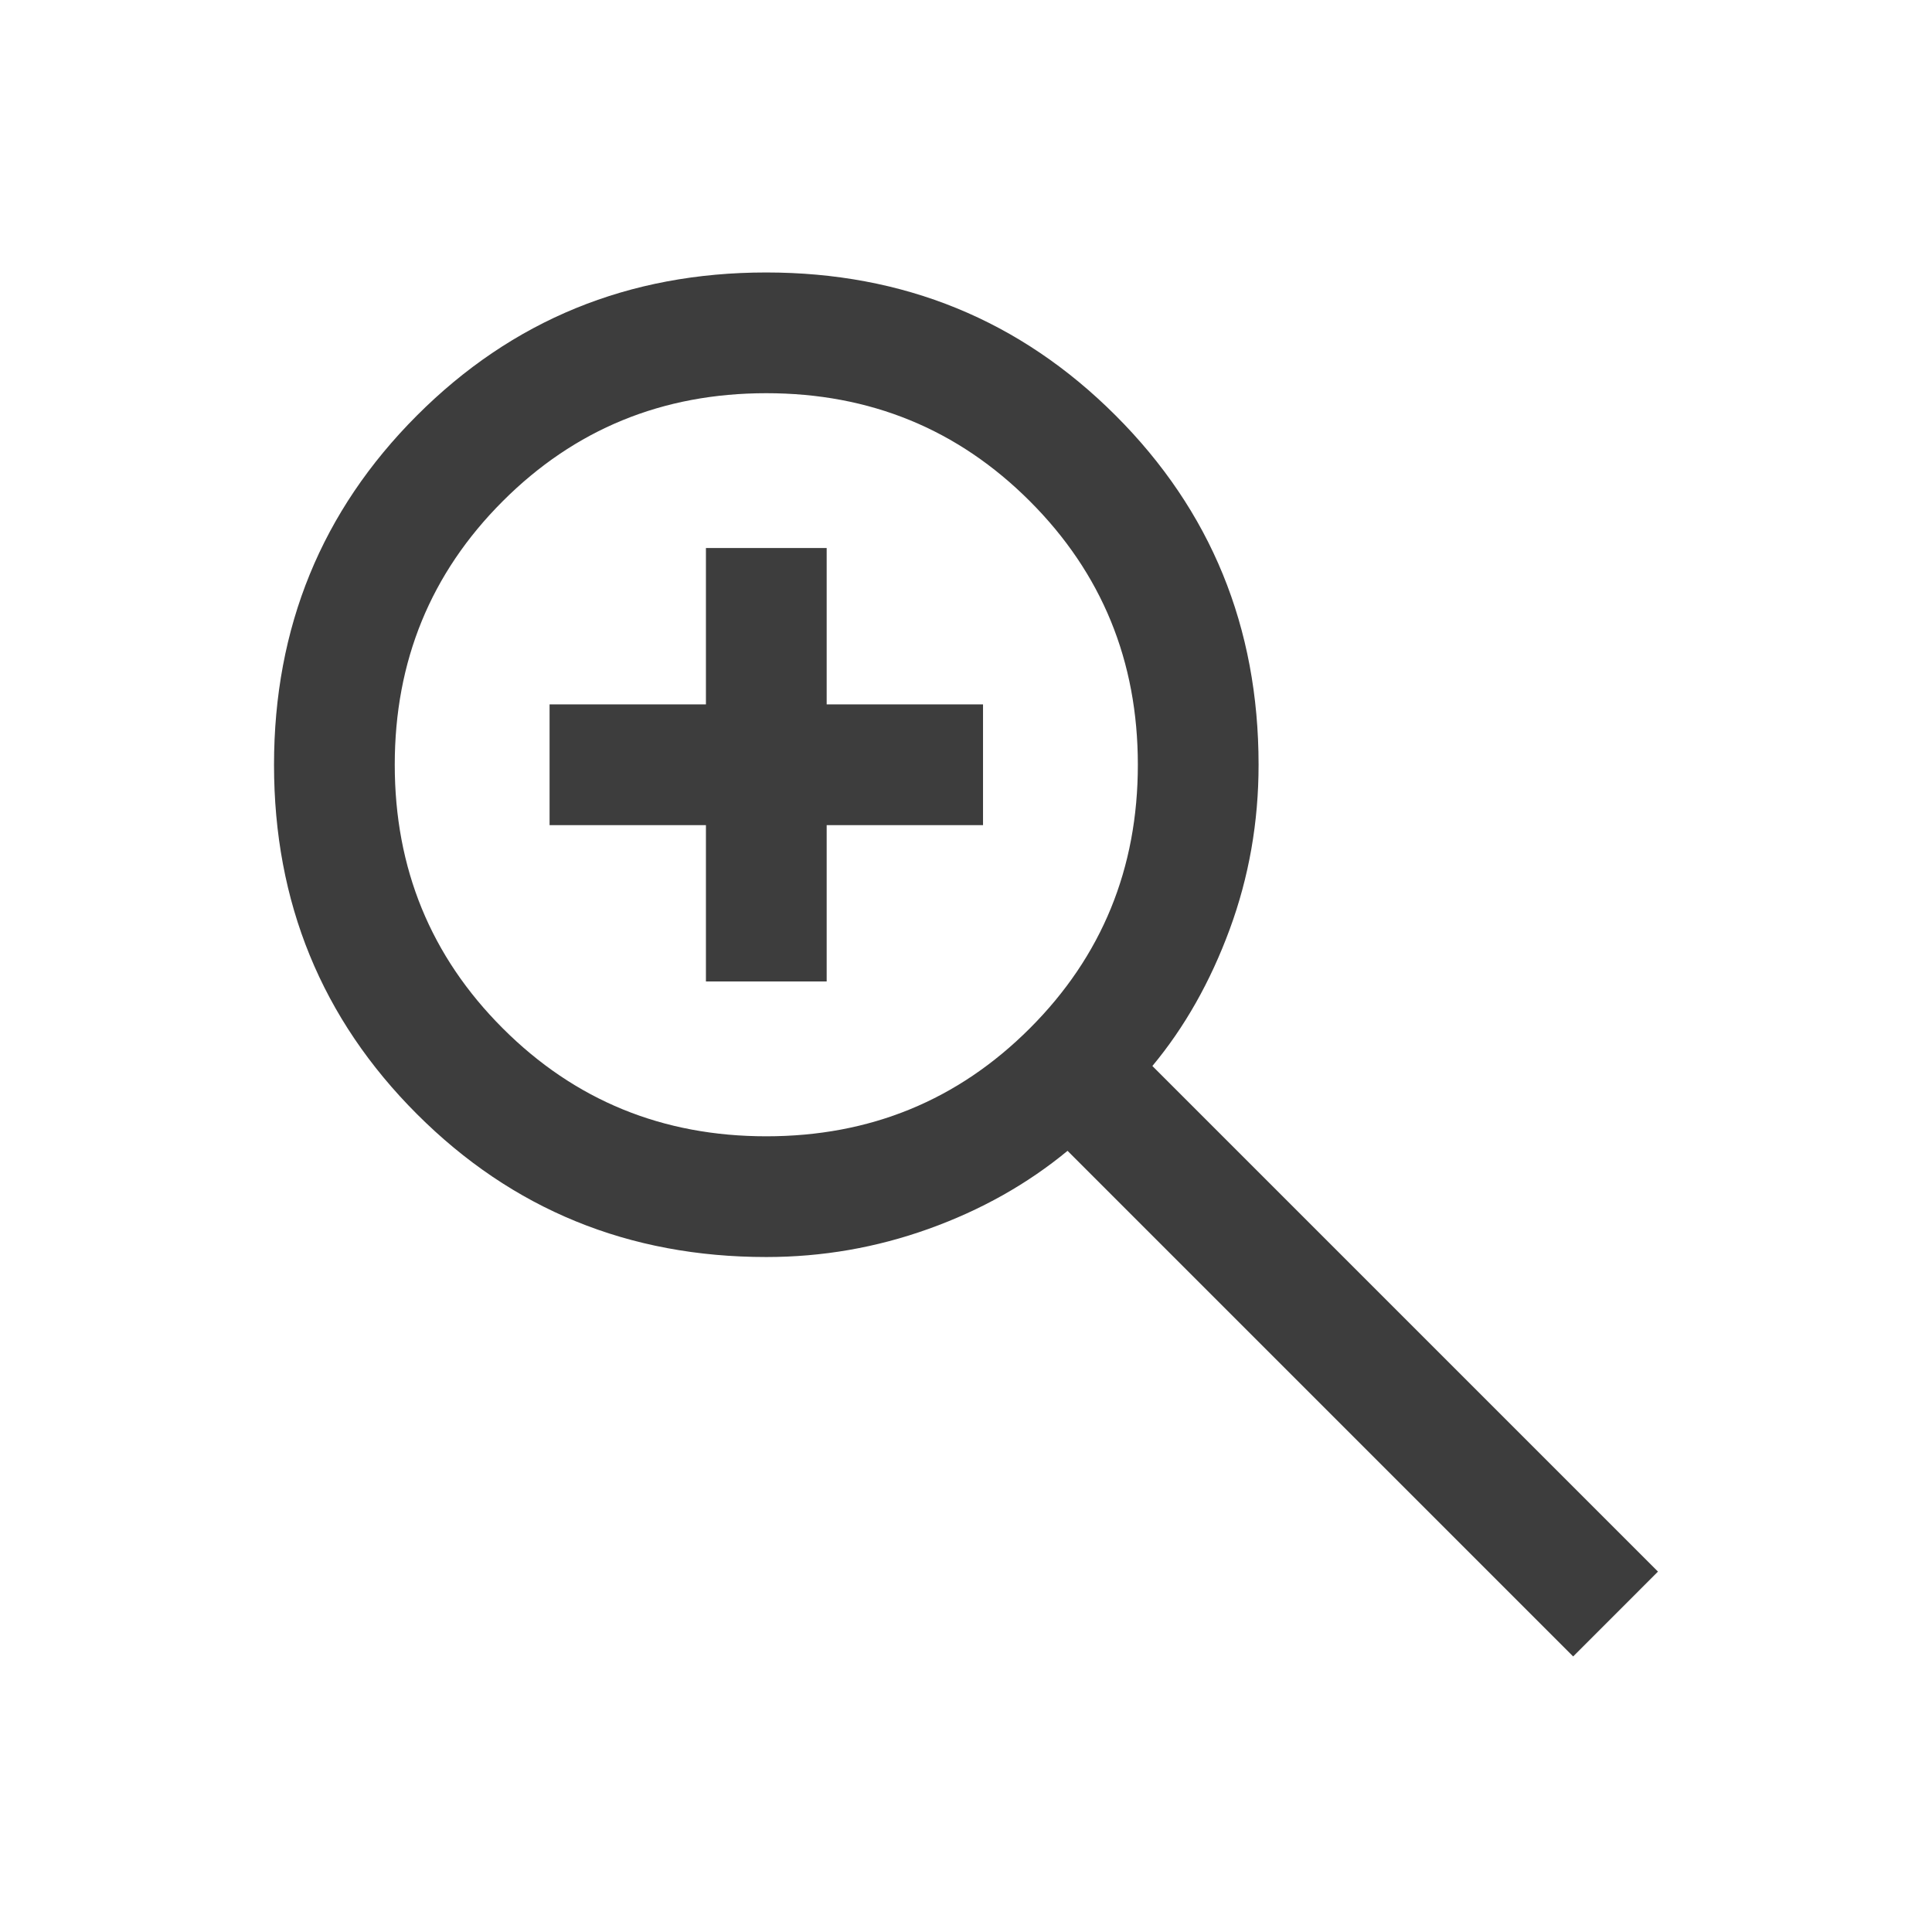
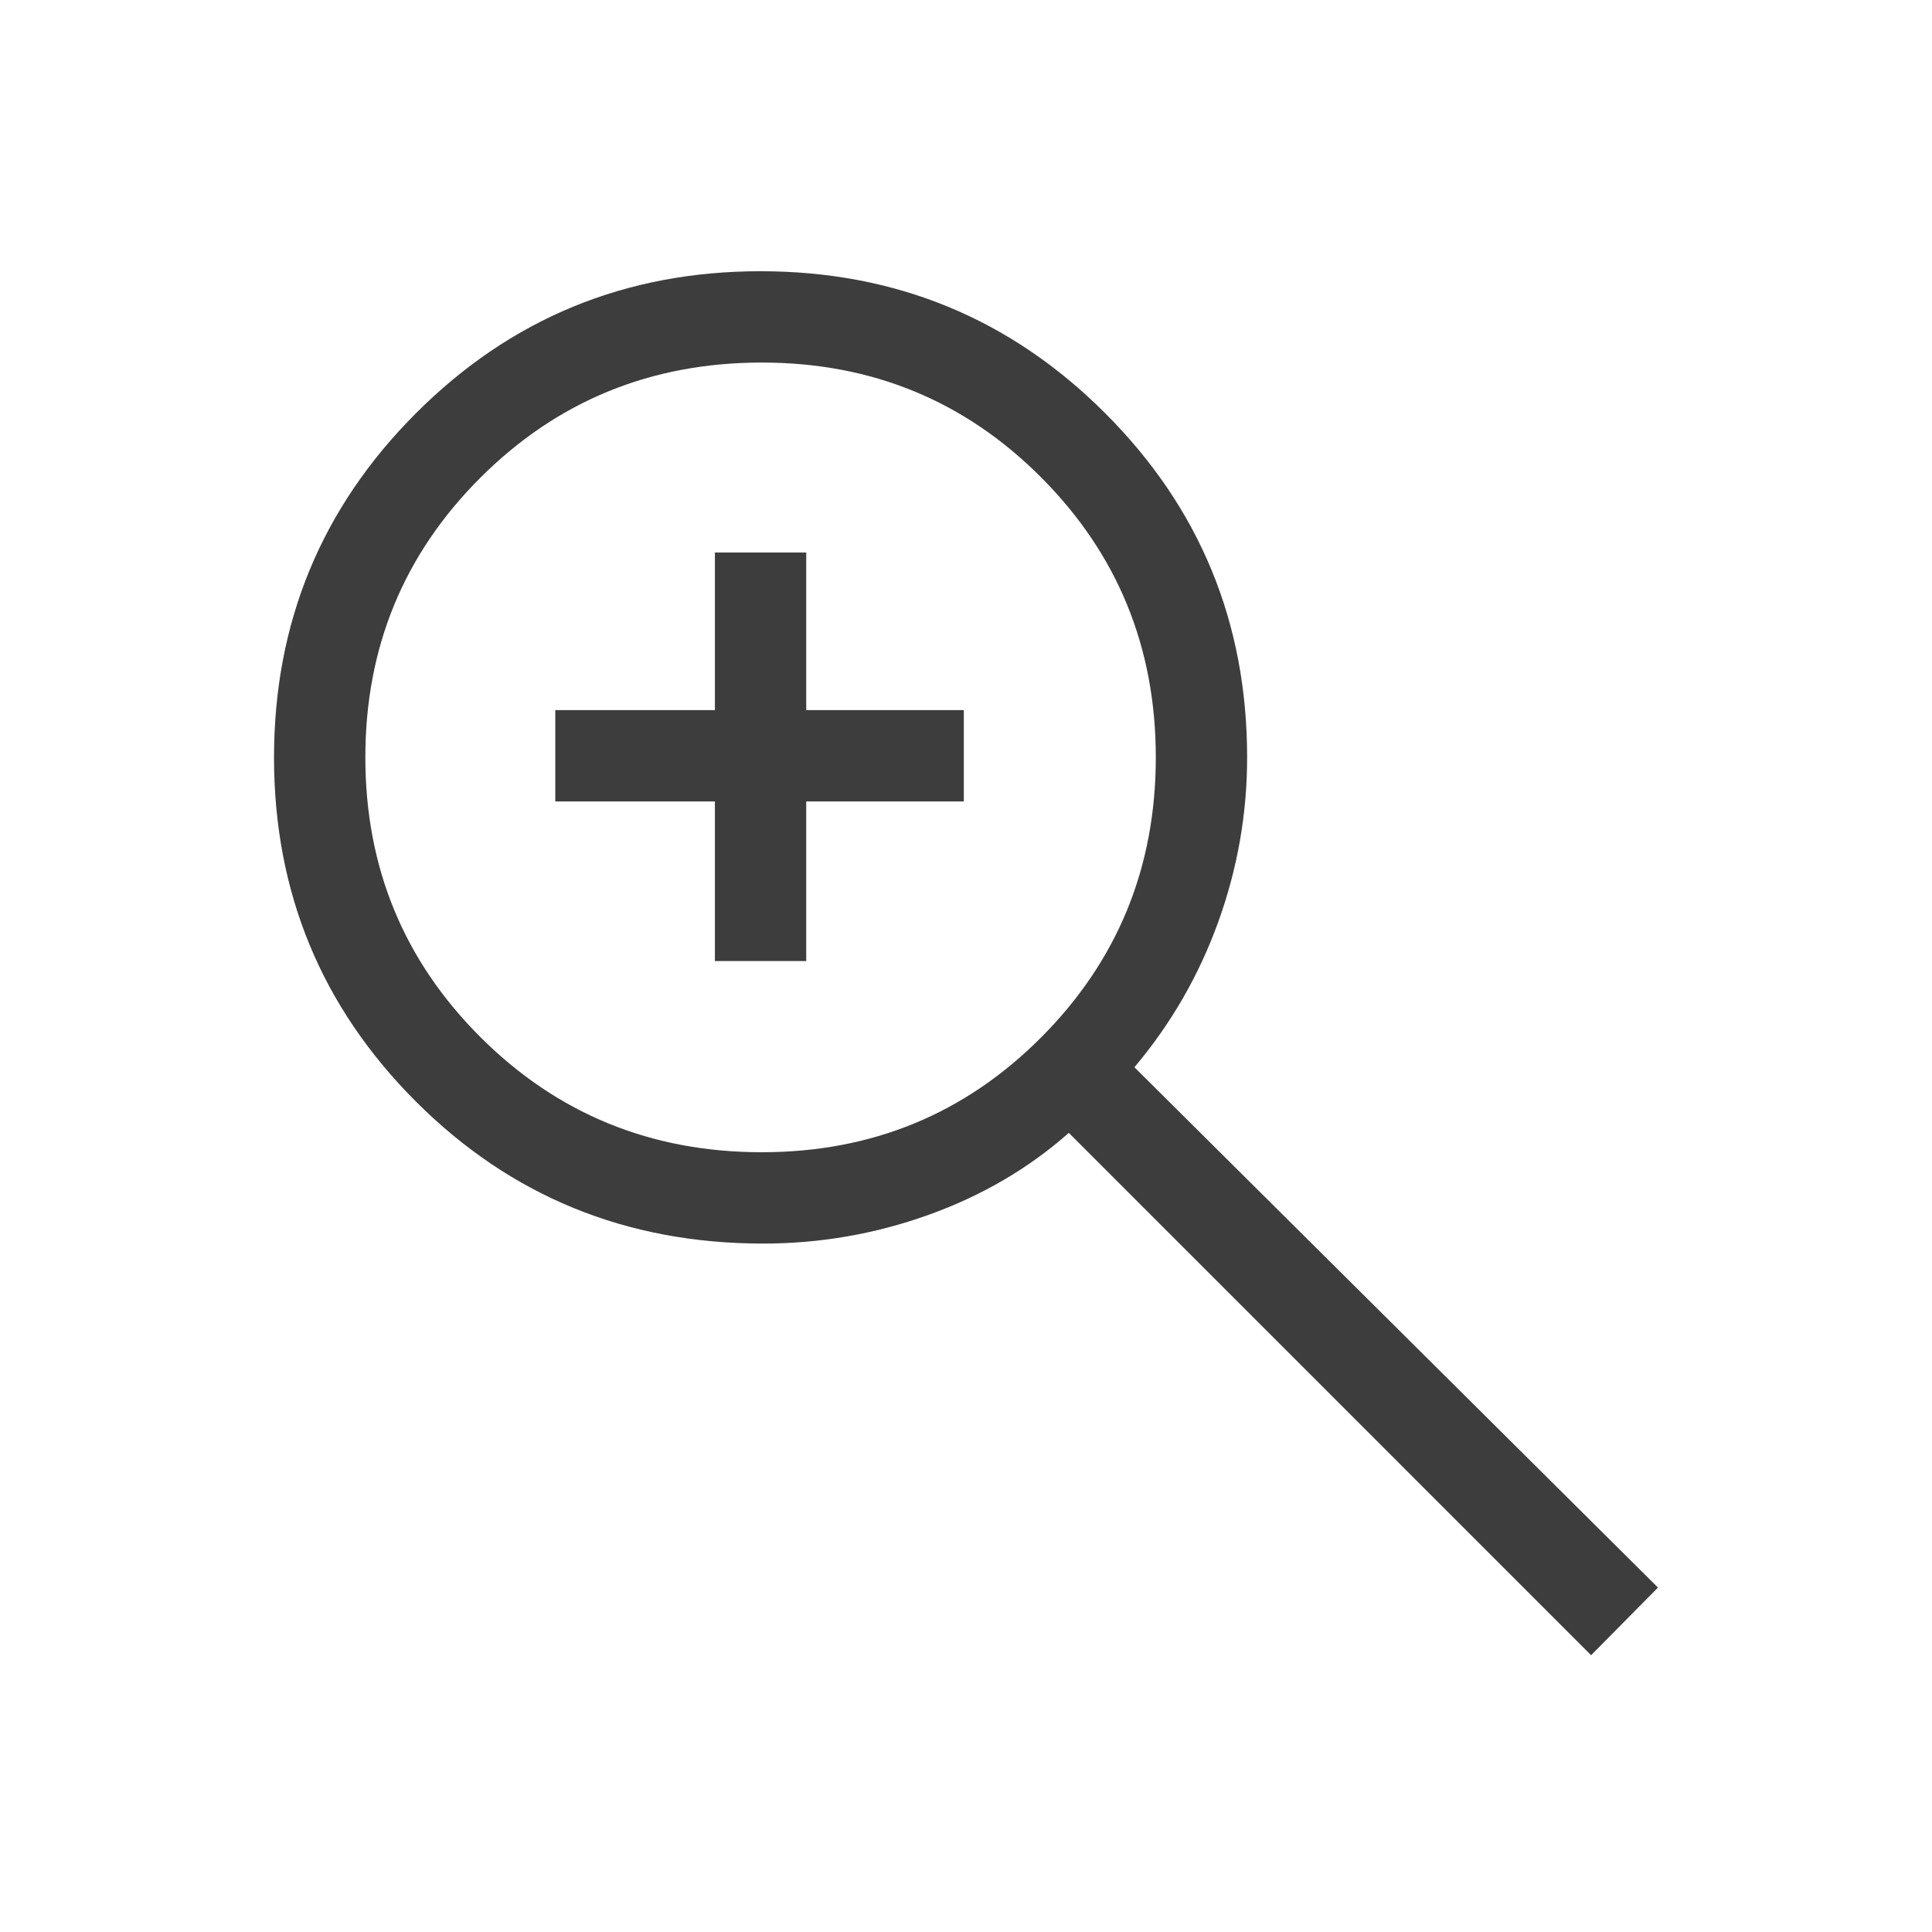
- <svg xmlns="http://www.w3.org/2000/svg" height="24" viewBox="0 -960 960 960" width="24">
-   <path fill="#3D3D3D" d="M781.69-136.92 530.46-388.16q-30 24.77-69 38.77-39 14-80.69 14-102.55 0-173.58-71.01-71.03-71.01-71.03-173.54 0-102.52 71.01-173.6 71.01-71.07 173.54-71.07 102.52 0 173.6 71.03 71.07 71.03 71.07 173.58 0 42.85-14.38 81.85-14.39 39-38.39 67.84l251.23 251.23-42.15 42.16ZM380.77-395.38q77.31 0 130.96-53.66 53.66-53.65 53.66-130.96t-53.66-130.96q-53.65-53.66-130.96-53.66t-130.96 53.66Q196.15-657.31 196.15-580t53.66 130.96q53.65 53.66 130.96 53.66Zm-30-76.93V-550h-77.69v-60h77.69v-77.69h60V-610h77.69v60h-77.69v77.69h-60Z" />
+ <svg xmlns="http://www.w3.org/2000/svg" height="48" viewBox="0 -960 960 960" width="48">
+   <path fill="#3D3D3D" d="M790.61-137.54 531.08-397.08q-29.85 26.42-69.61 40.71t-82.32 14.29q-101.87 0-172.43-70.51-70.56-70.52-70.56-171 0-100.49 70.51-171.06 70.51-70.58 171.22-70.58 100.7 0 171.25 70.53t70.55 171.06q0 42.02-14.38 81.83-14.39 39.81-41.62 72.12l260.15 258.54-33.23 33.61ZM378.54-387.46q81.95 0 138.86-57.12 56.91-57.11 56.91-139.07 0-81.97-56.91-139.08-56.91-57.12-138.86-57.12-82.47 0-139.74 57.12-57.26 57.11-57.26 139.08 0 81.96 57.26 139.07 57.27 57.12 139.74 57.12Zm-23.31-95v-79.31h-79.31v-45.38h79.31v-78.31h45.38v78.31h78.31v45.38h-78.31v79.31h-45.38Z" />
</svg>
